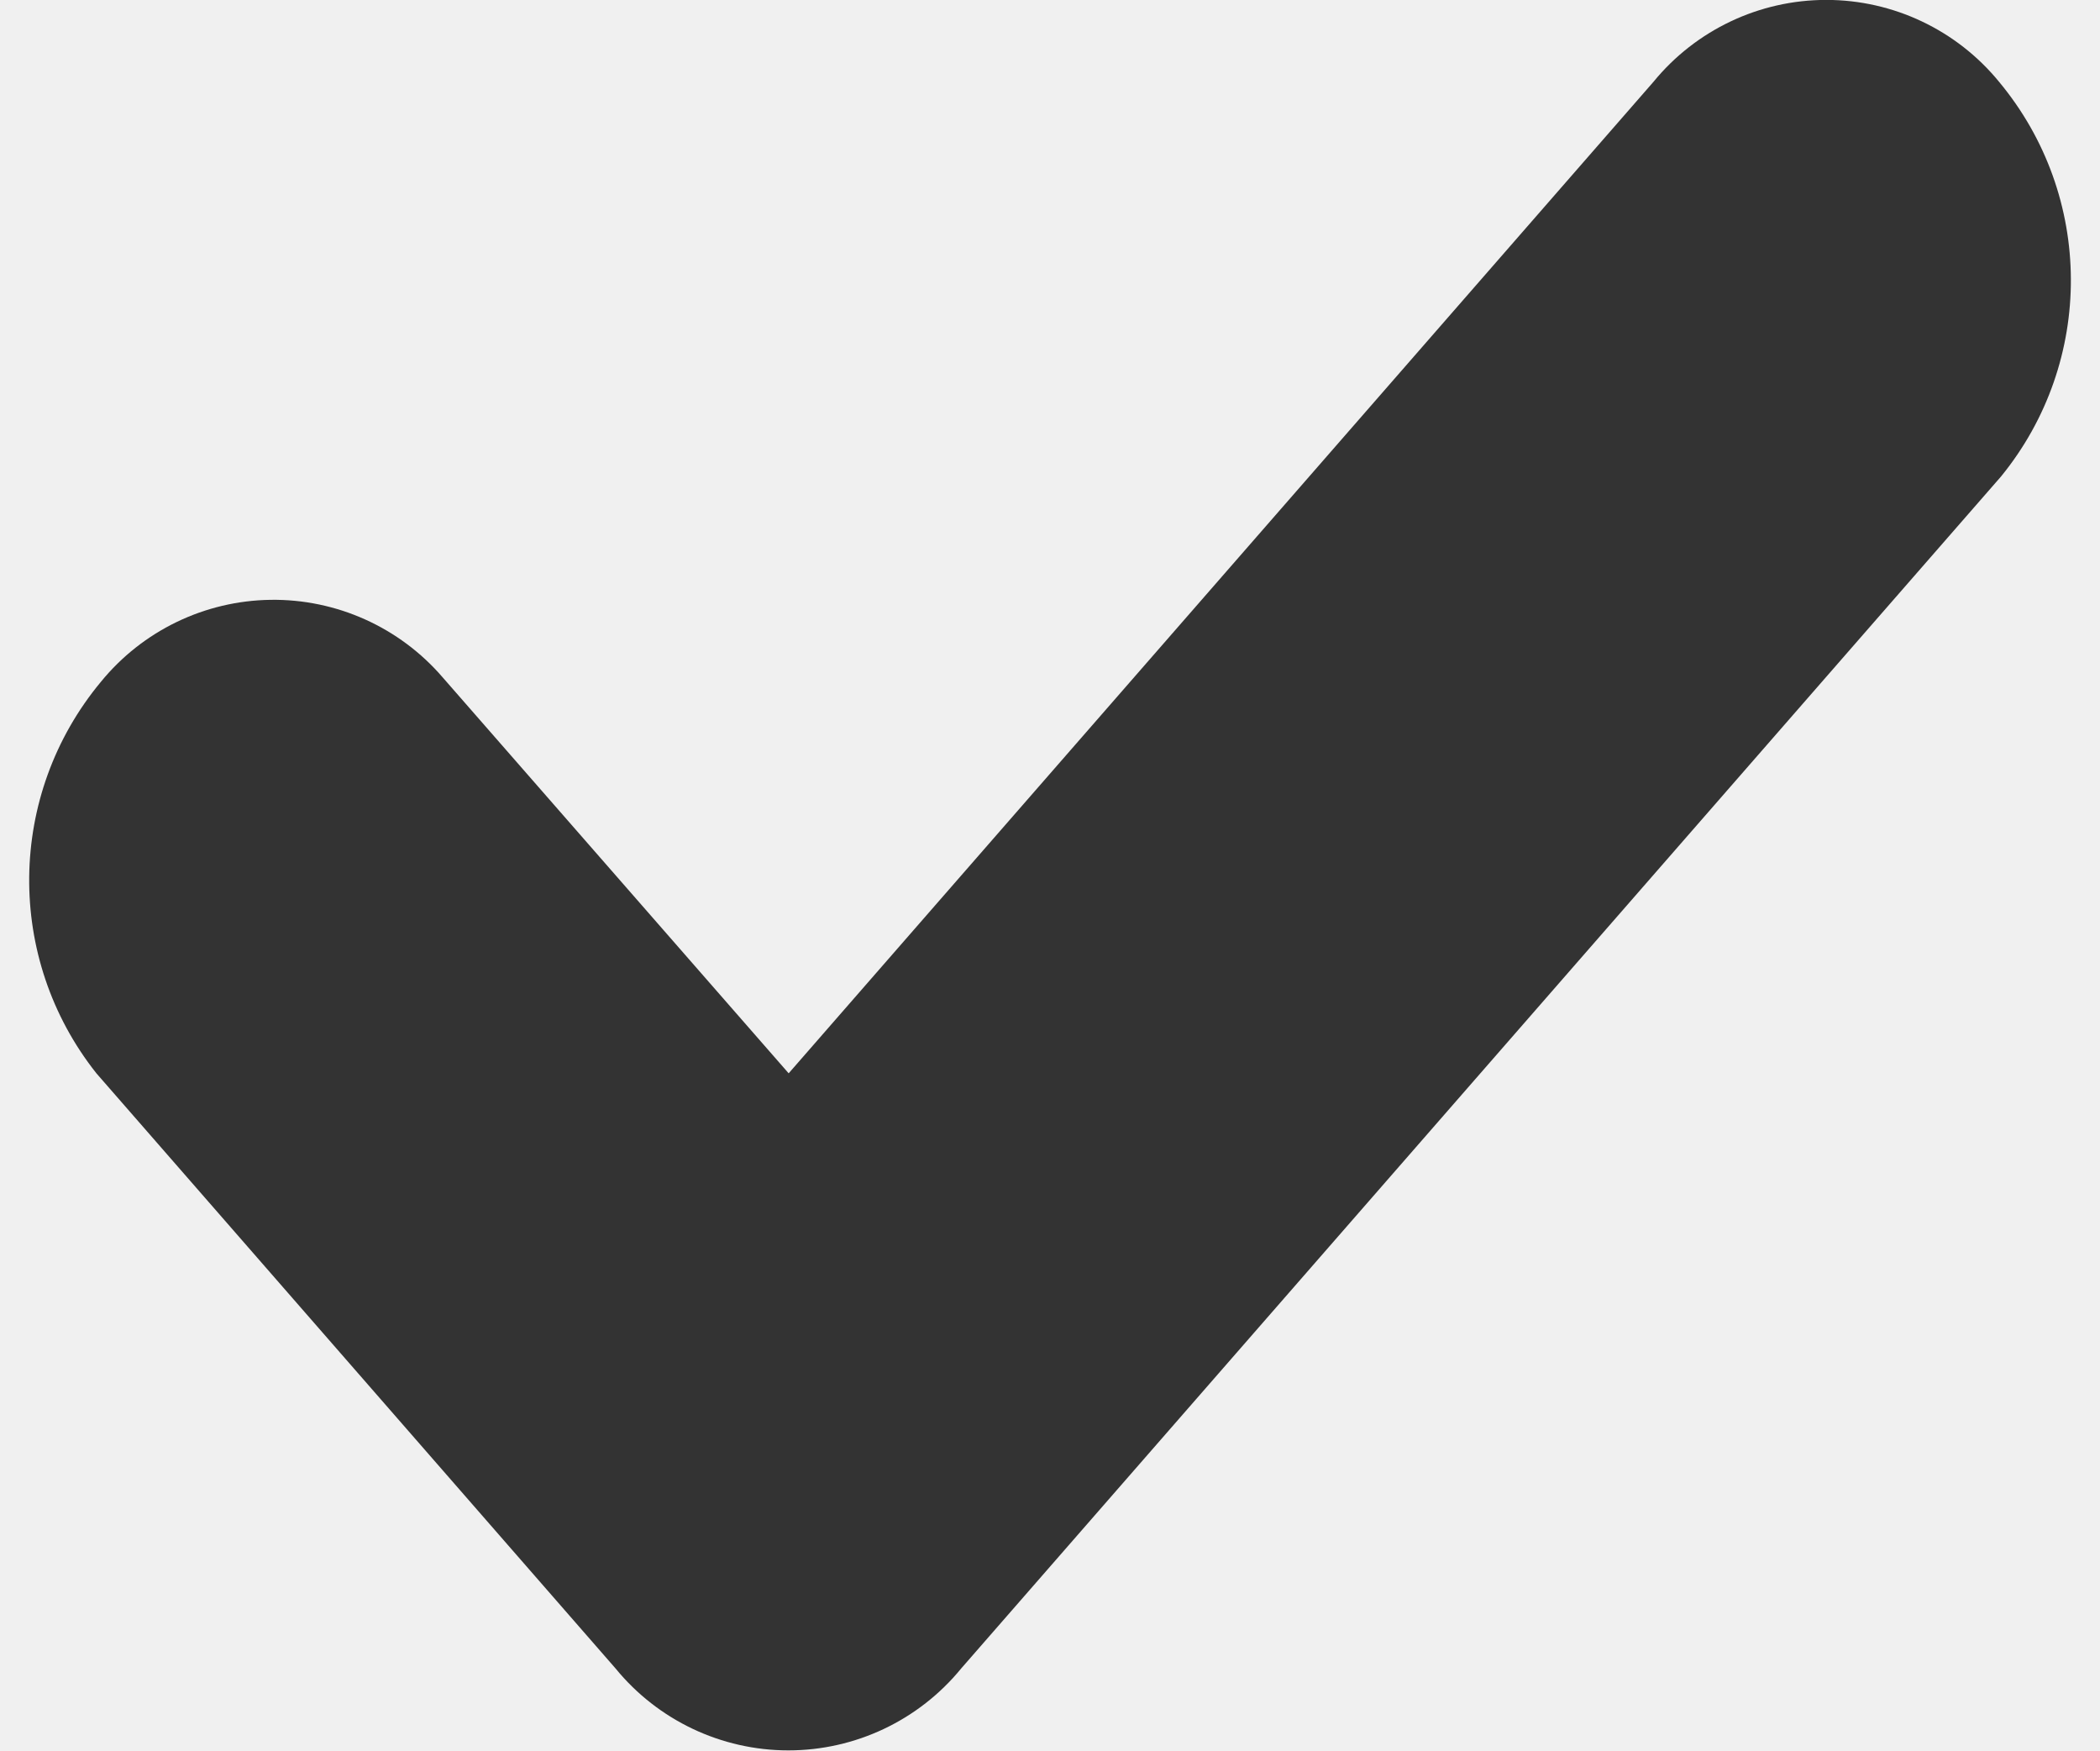
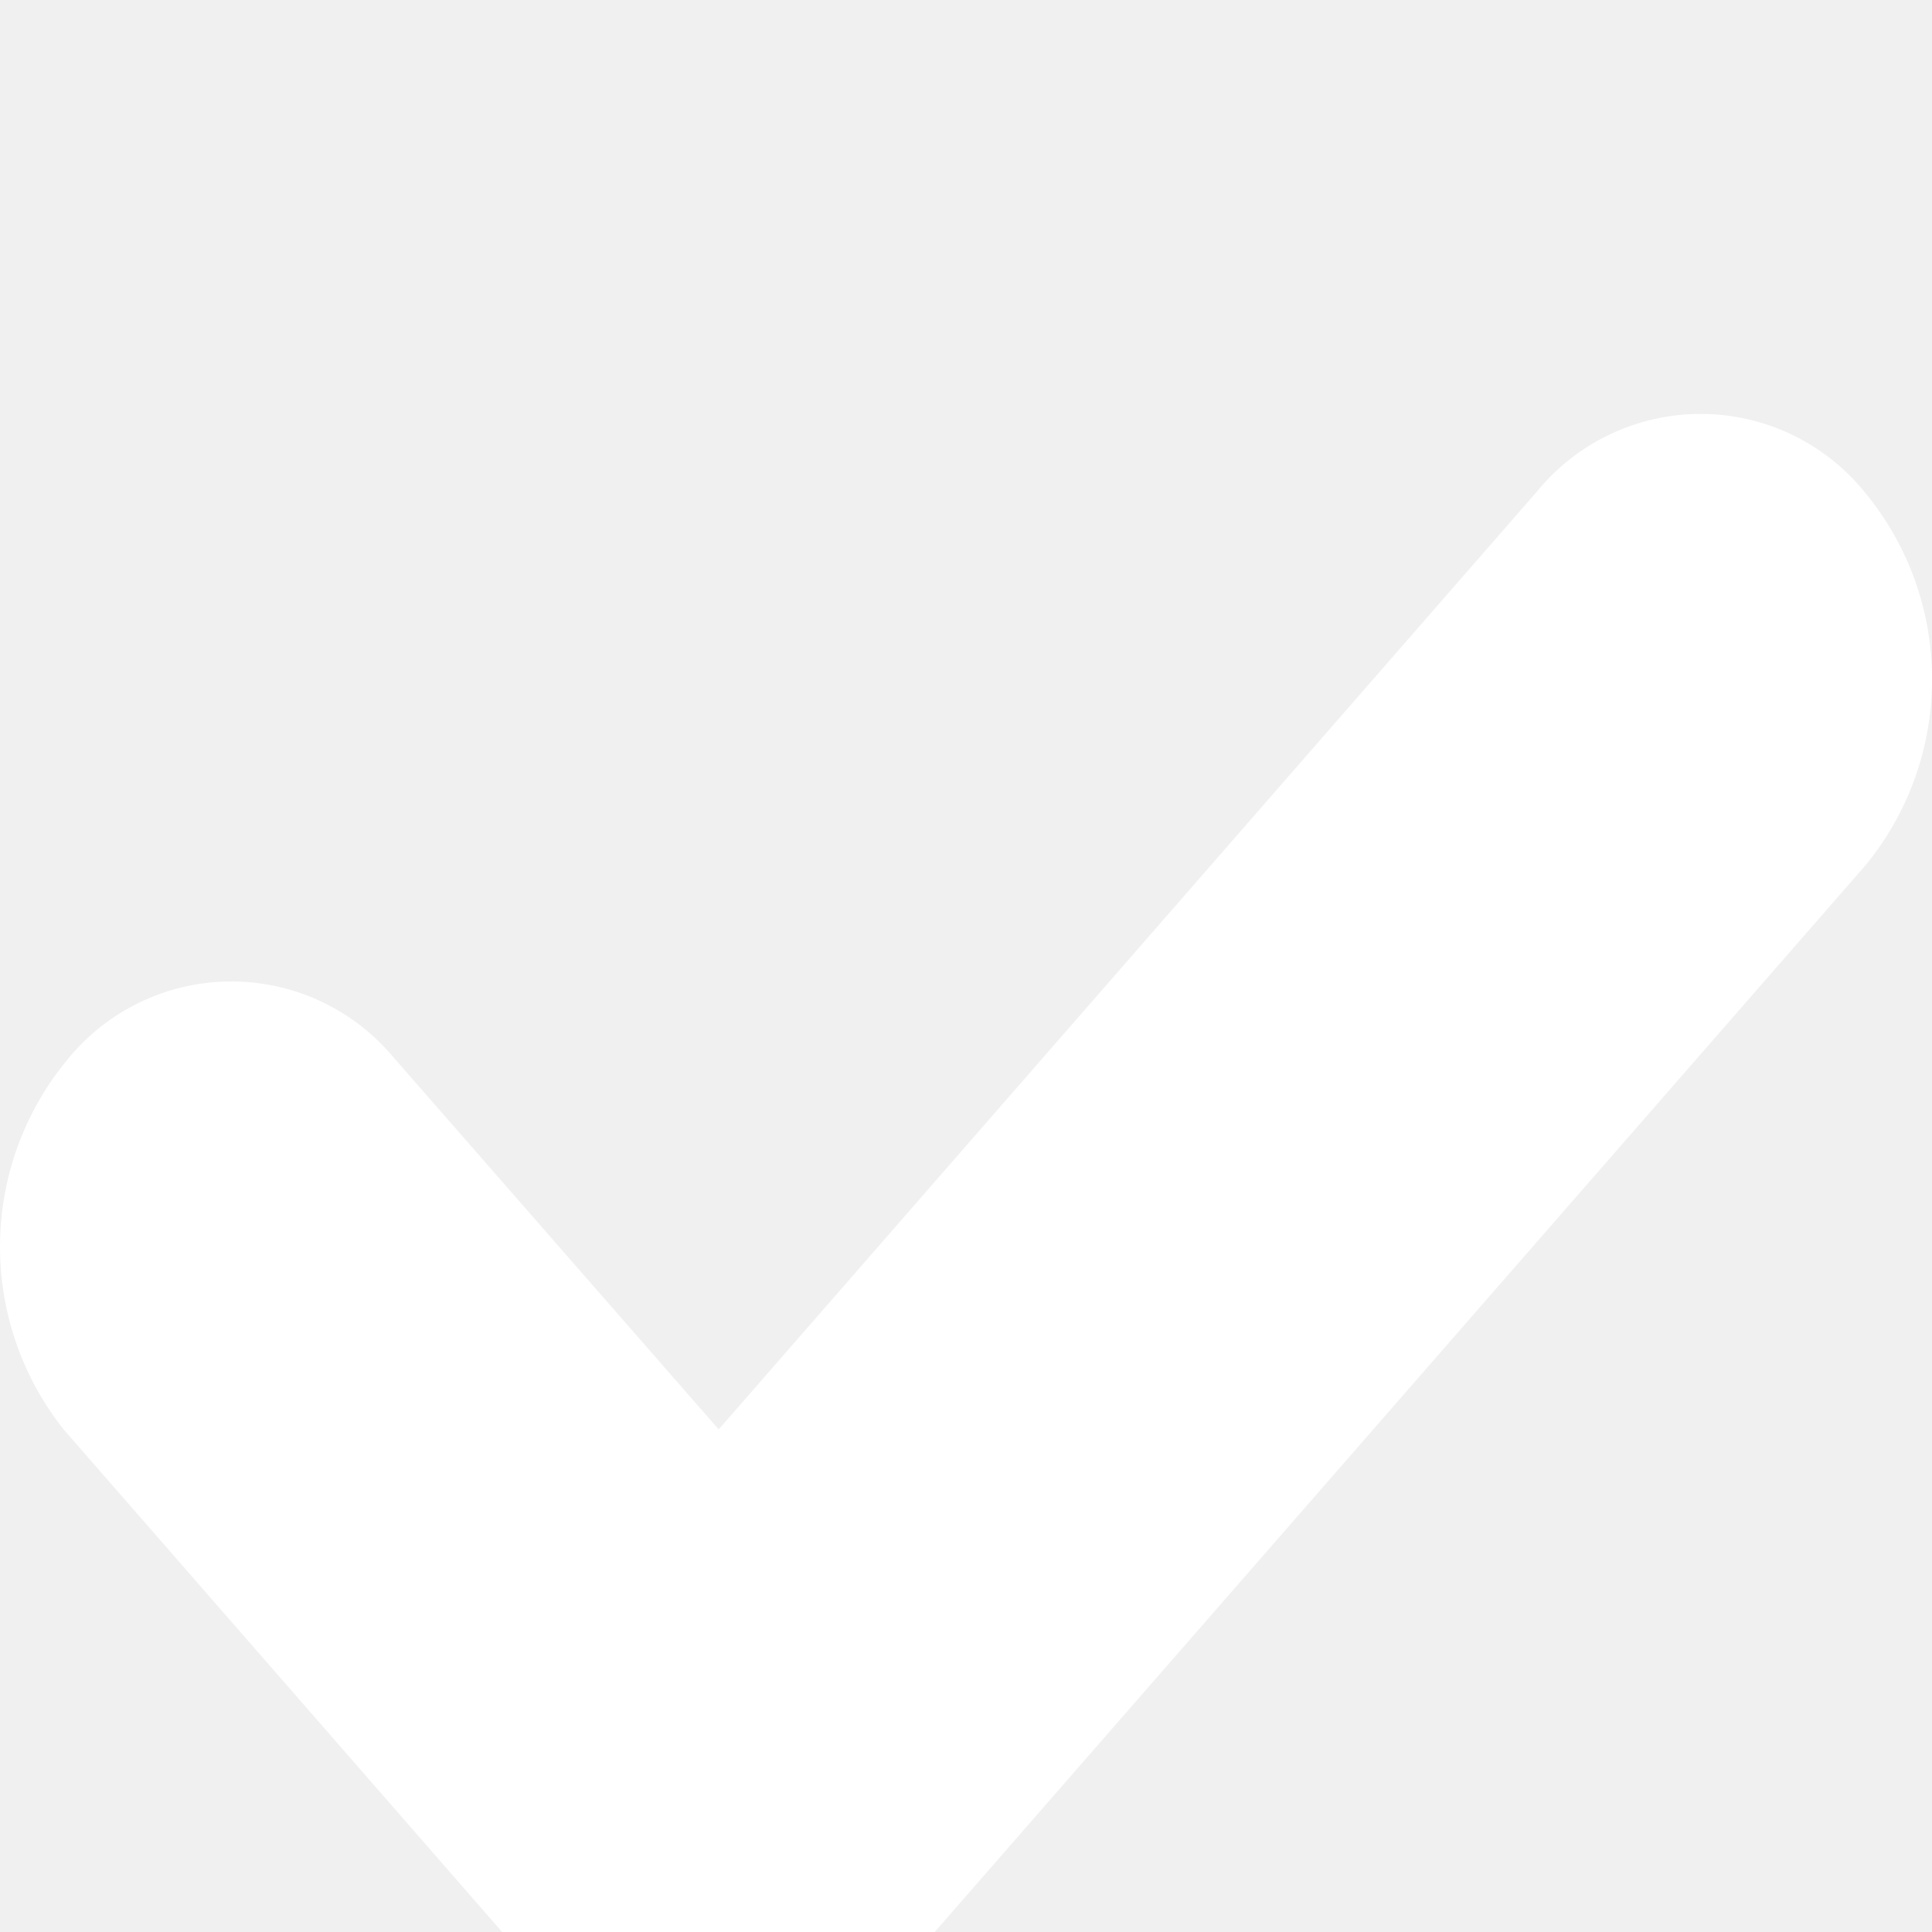
- <svg xmlns="http://www.w3.org/2000/svg" width="12" height="10" viewBox="0 0 14 12">
-   <path id="check" d="M13.58.563a1.531,1.531,0,0,0-2.37,0L5.28,7.36,2.906,4.644a1.529,1.529,0,0,0-2.342.032A2.129,2.129,0,0,0,.533,7.36L4.093,11.44a1.531,1.531,0,0,0,2.37,0l7.13-8.171A2.127,2.127,0,0,0,13.58.563Z" transform="translate(-0.072 -0.002)" fill="#333" />
+ <svg xmlns="http://www.w3.org/2000/svg" width="12" height="12" viewBox="0 0 14 8">
+   <path id="check" d="M13.58.563a1.531,1.531,0,0,0-2.37,0L5.28,7.36,2.906,4.644a1.529,1.529,0,0,0-2.342.032A2.129,2.129,0,0,0,.533,7.36L4.093,11.44a1.531,1.531,0,0,0,2.37,0l7.13-8.171A2.127,2.127,0,0,0,13.58.563Z" transform="translate(-0.072 -0.002)" fill="white" />
</svg>
